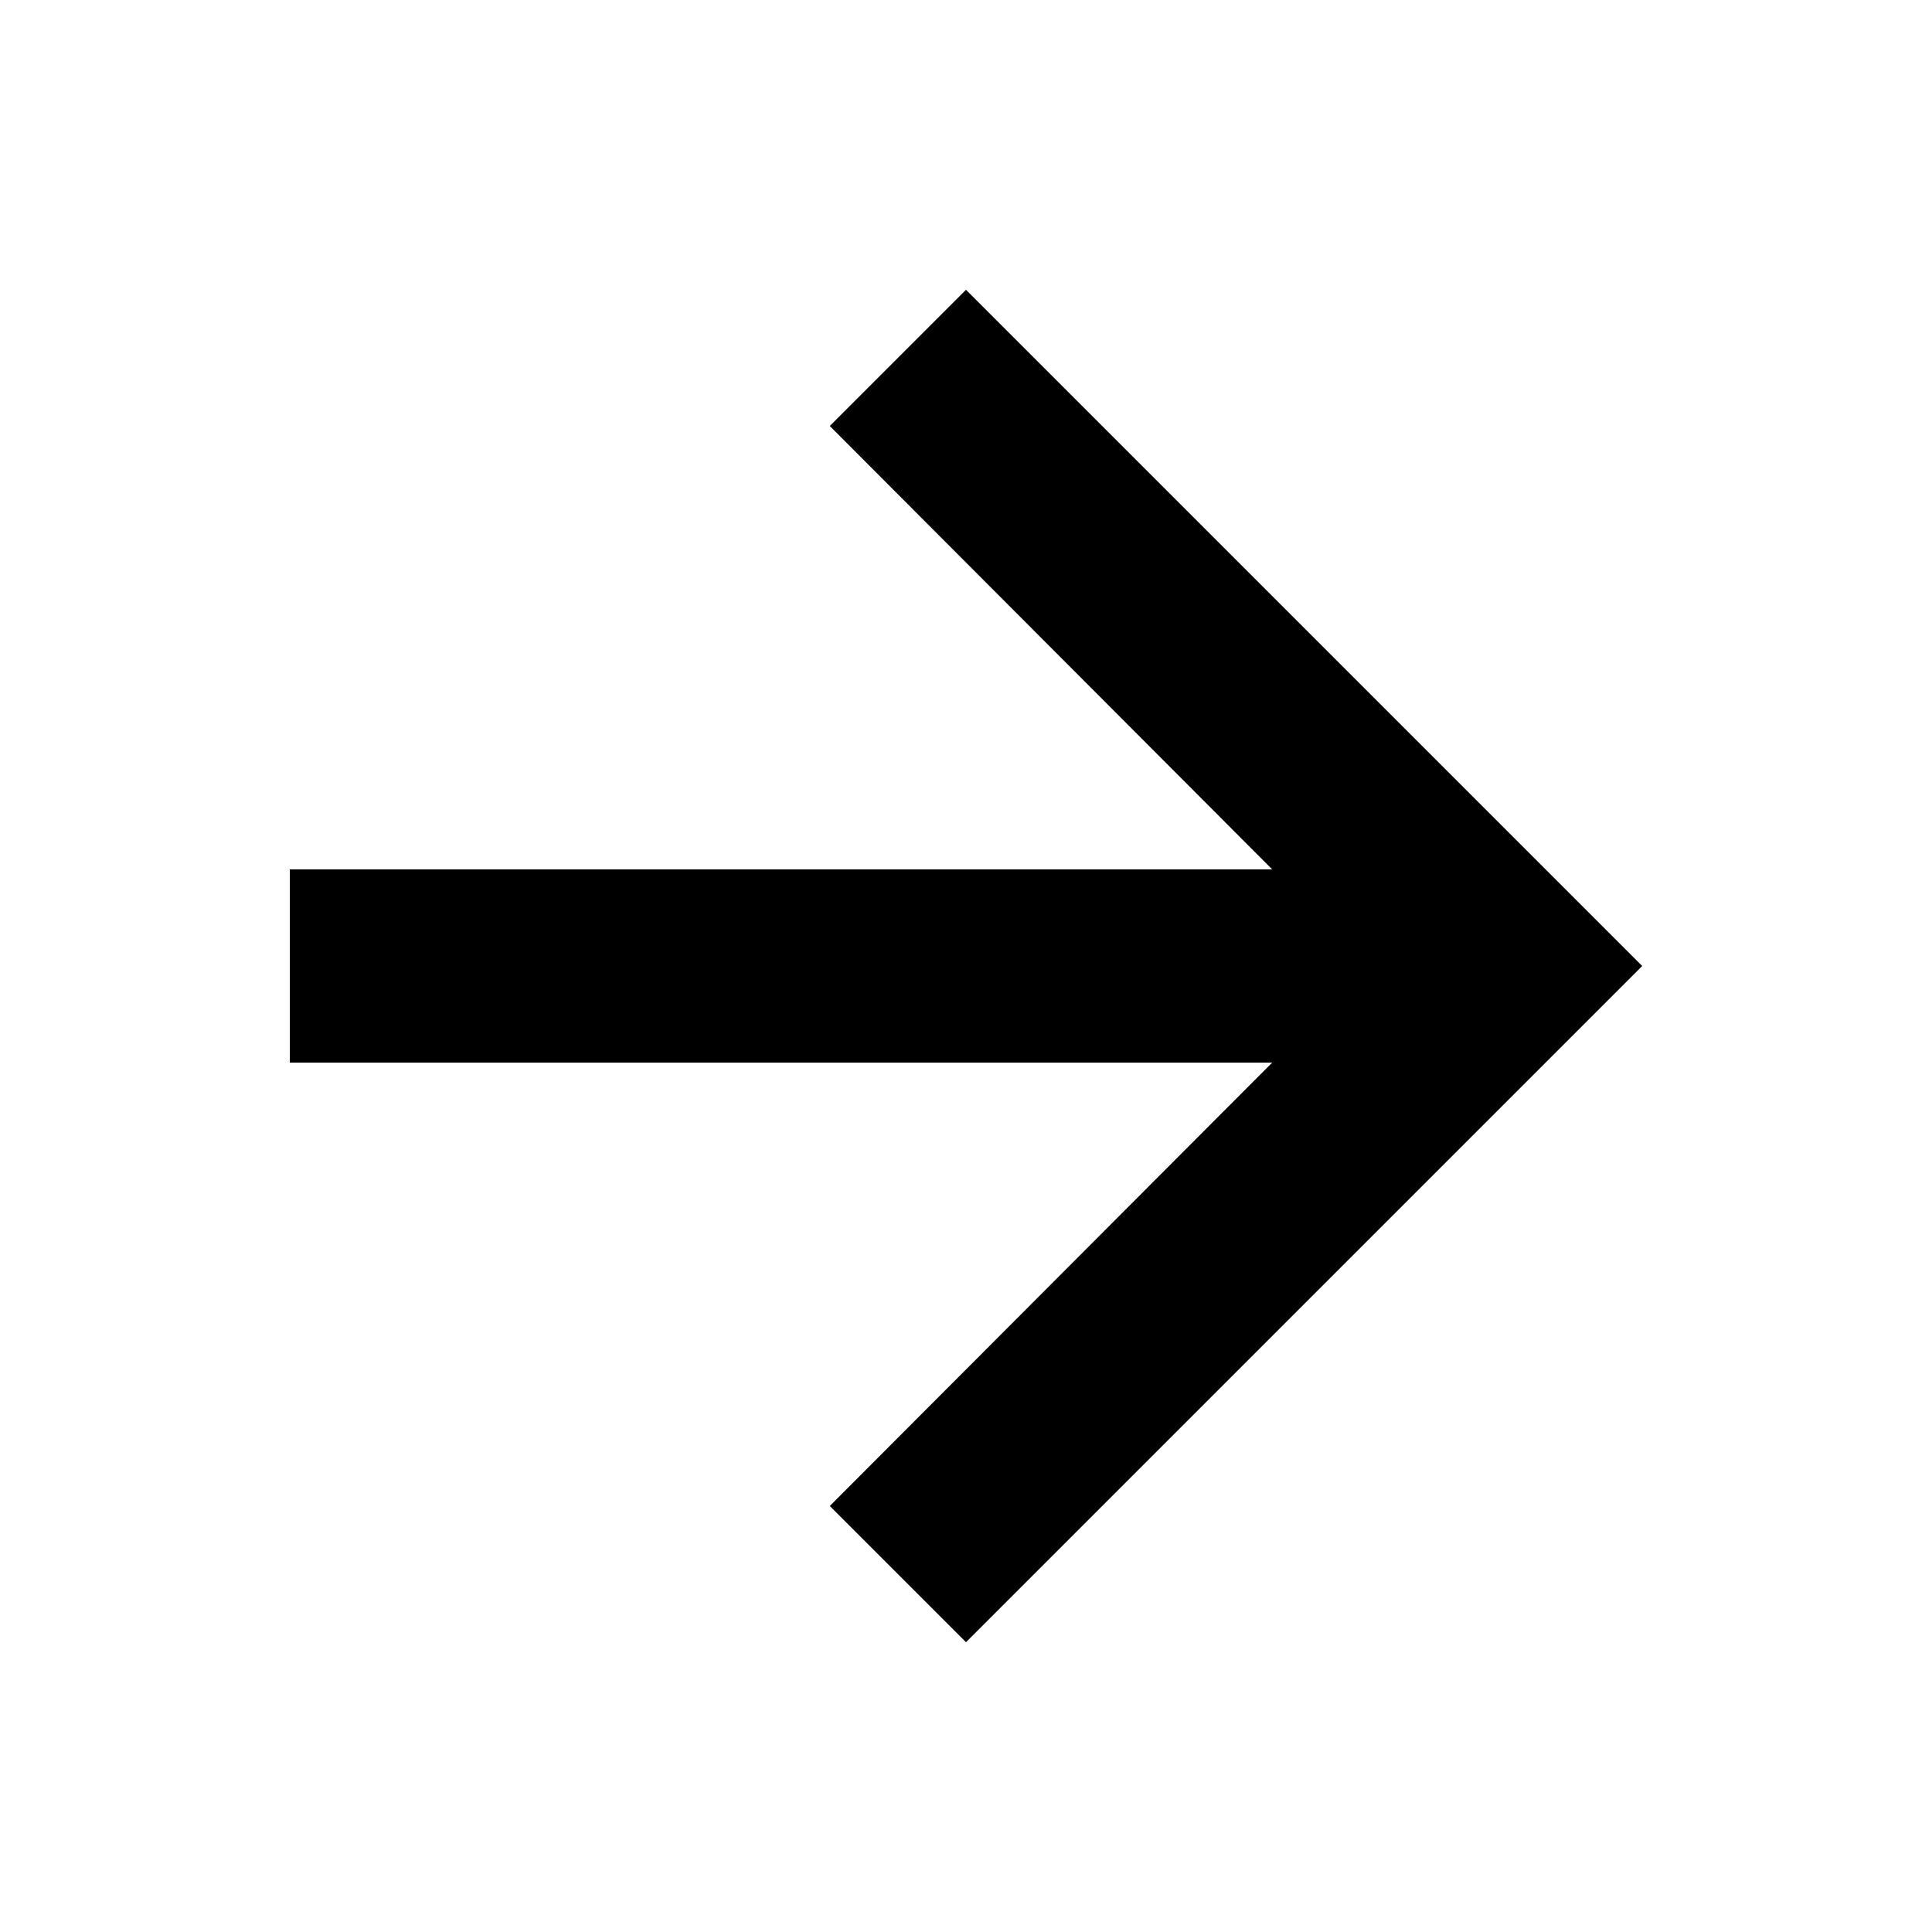
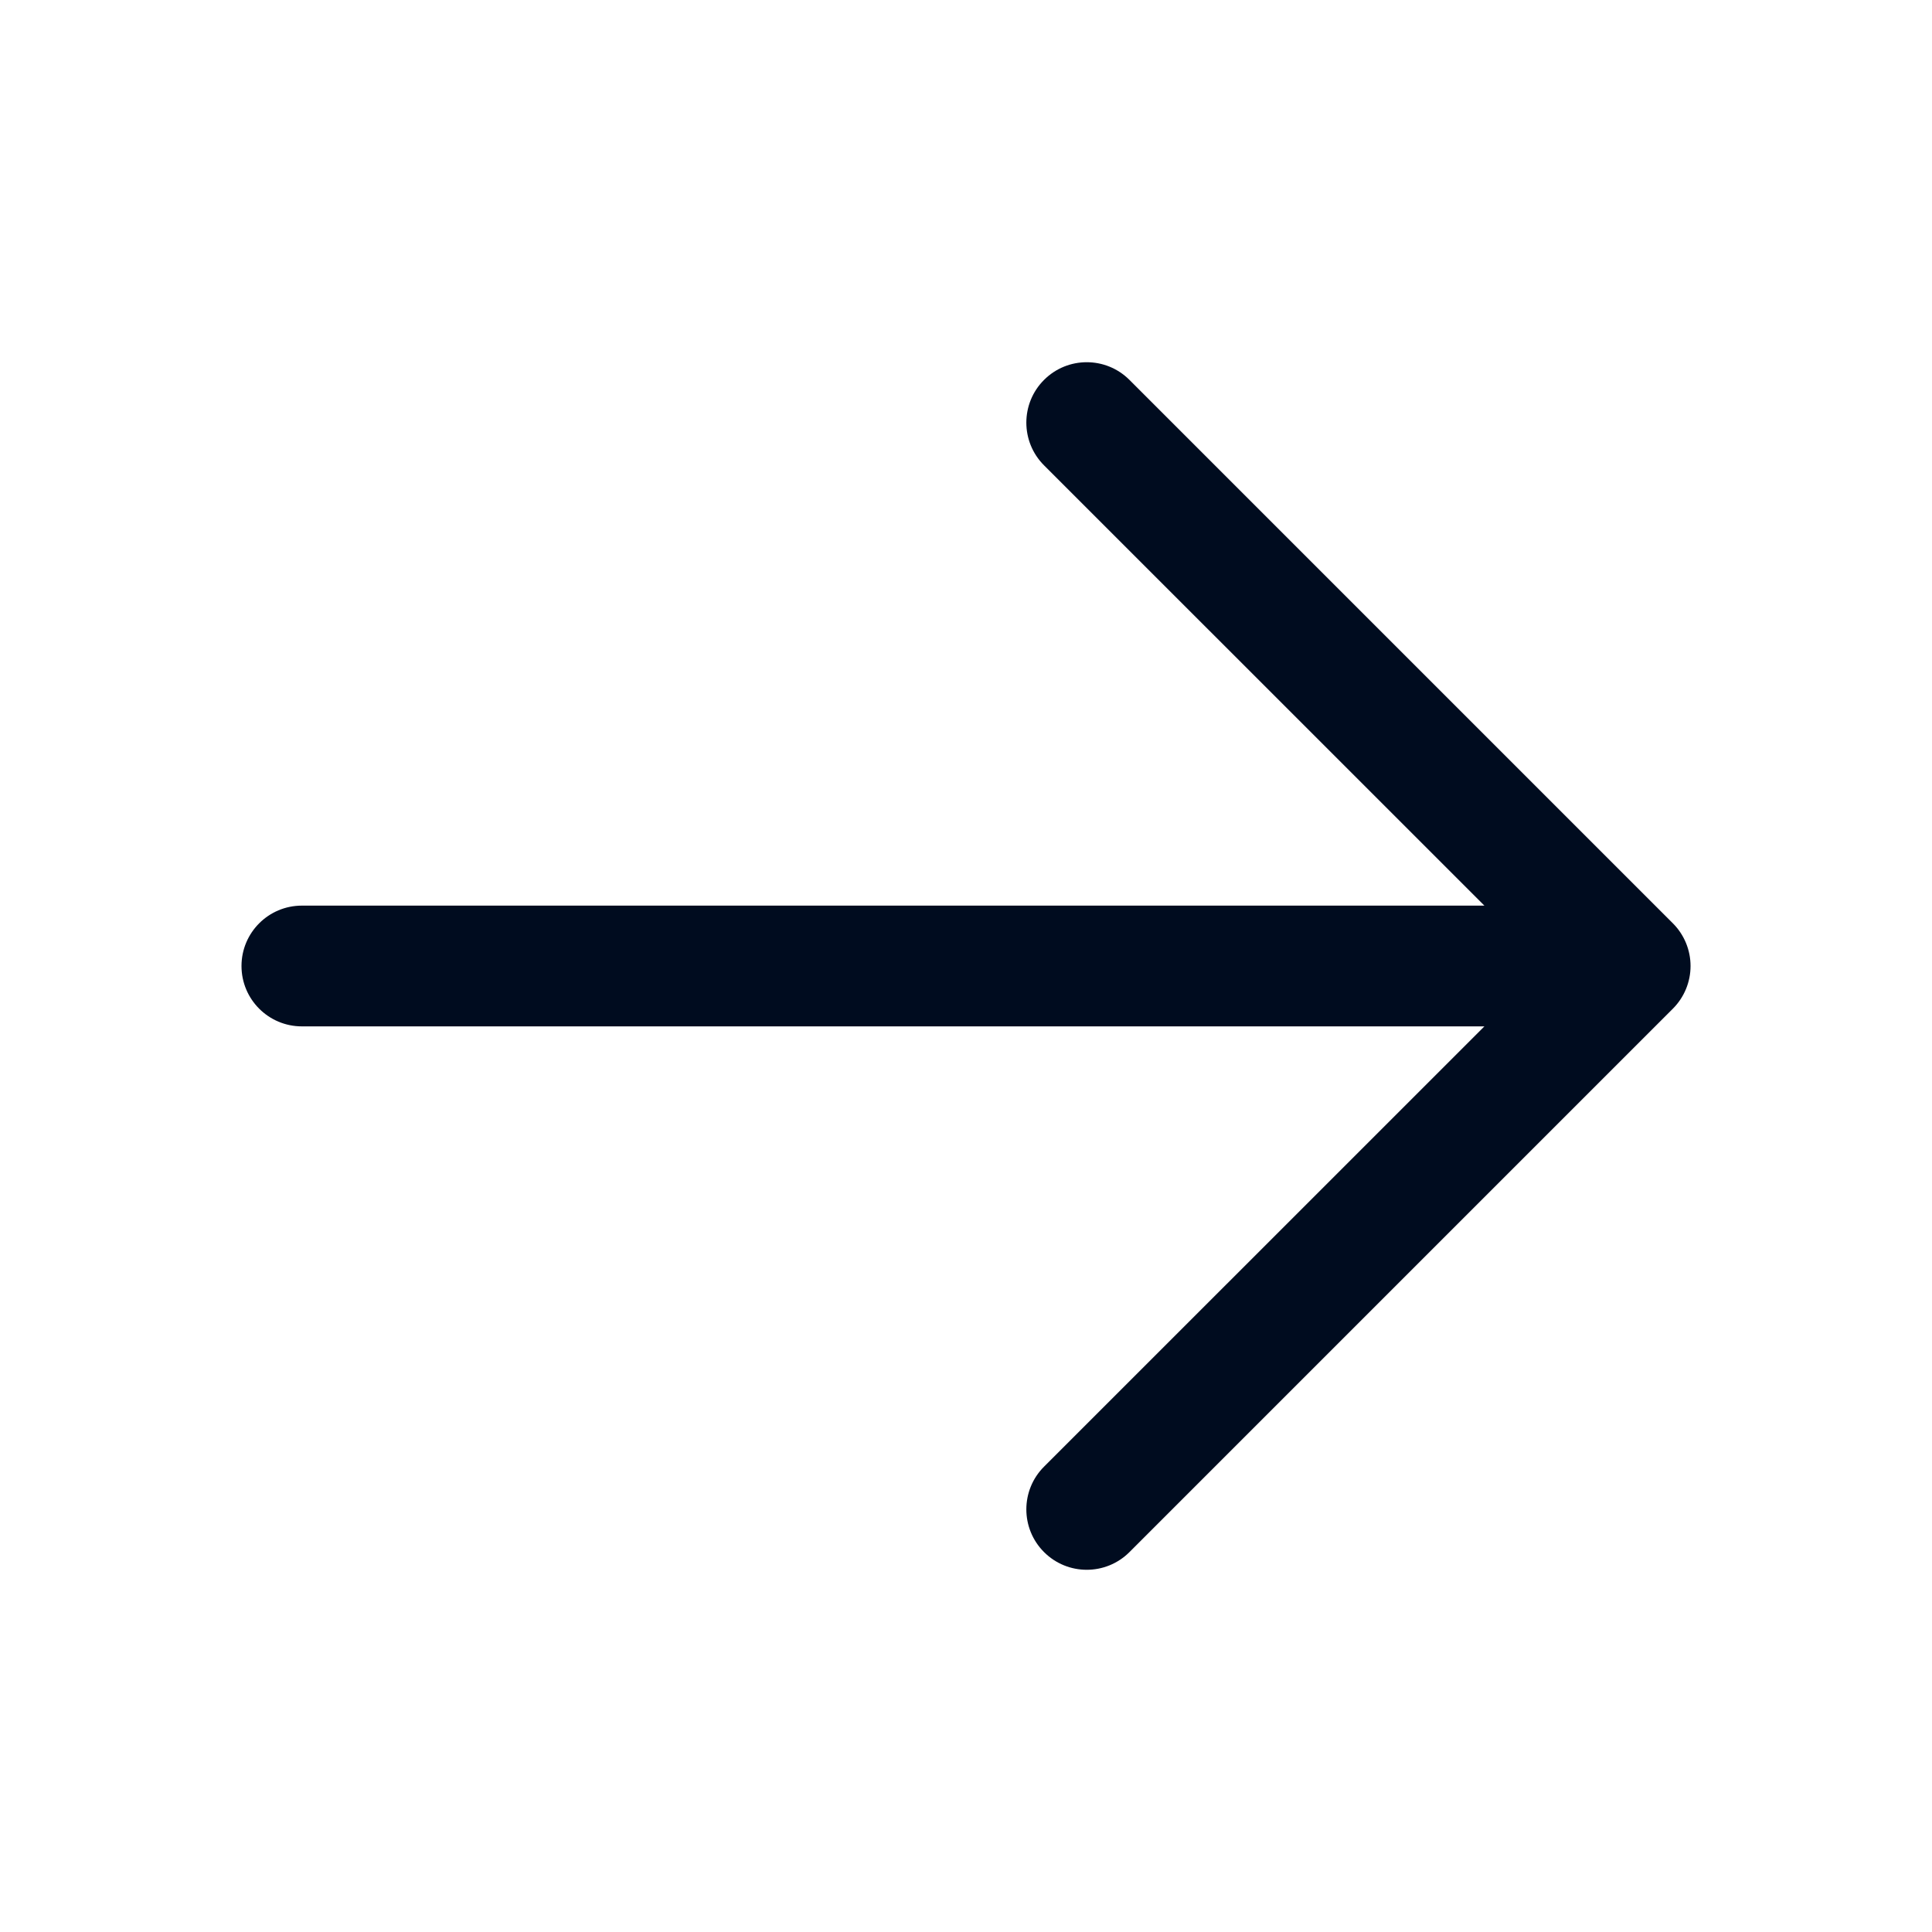
- <svg xmlns="http://www.w3.org/2000/svg" fill="none" height="20" viewBox="0 0 20 20" width="20" aria-hidden="true">
-   <path d="M10 3L8.59 4.41L13.17 9H3V11H13.17L8.59 15.59L10 17L17 10L10 3Z" fill="currentColor" />
+ <svg xmlns="http://www.w3.org/2000/svg" width="256" height="256" fill="#000c1f" viewBox="0 0 256 256">
+   <path d="M221.66,133.66l-72,72a8,8,0,0,1-11.32-11.32L196.69,136H40a8,8,0,0,1,0-16H196.69L138.34,61.66a8,8,0,0,1,11.32-11.32l72,72A8,8,0,0,1,221.66,133.66Z" />
</svg>
